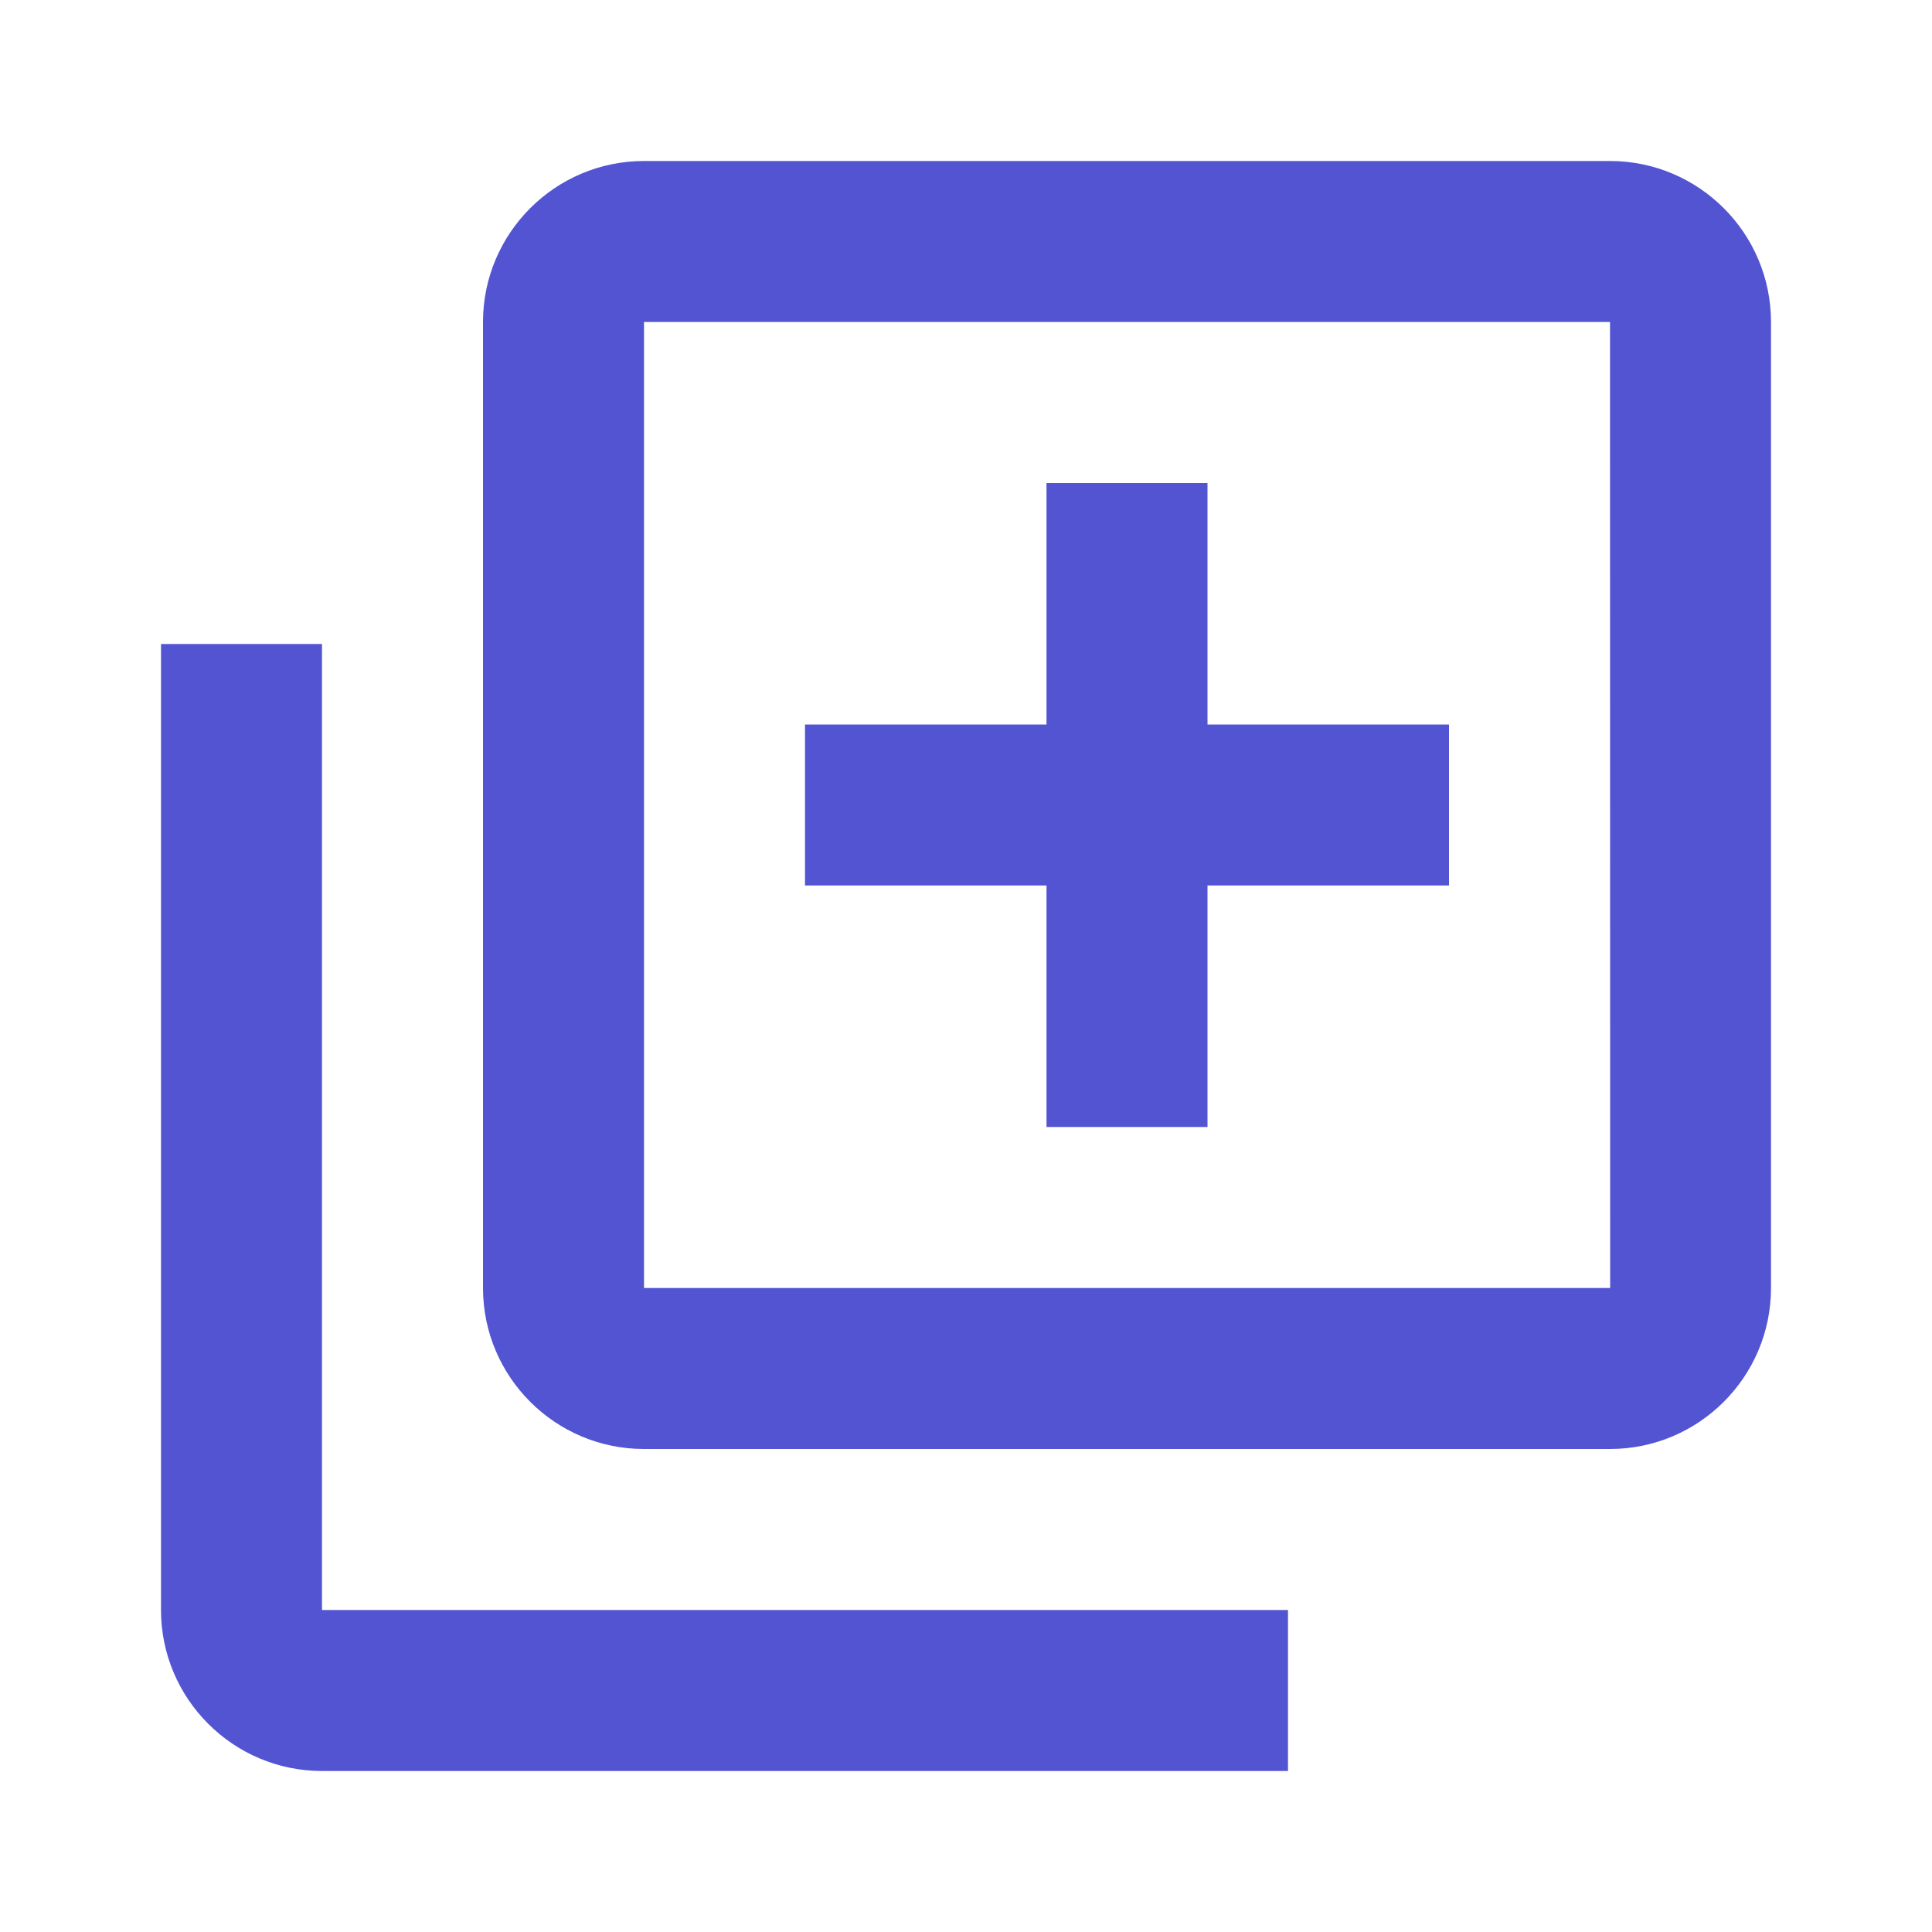
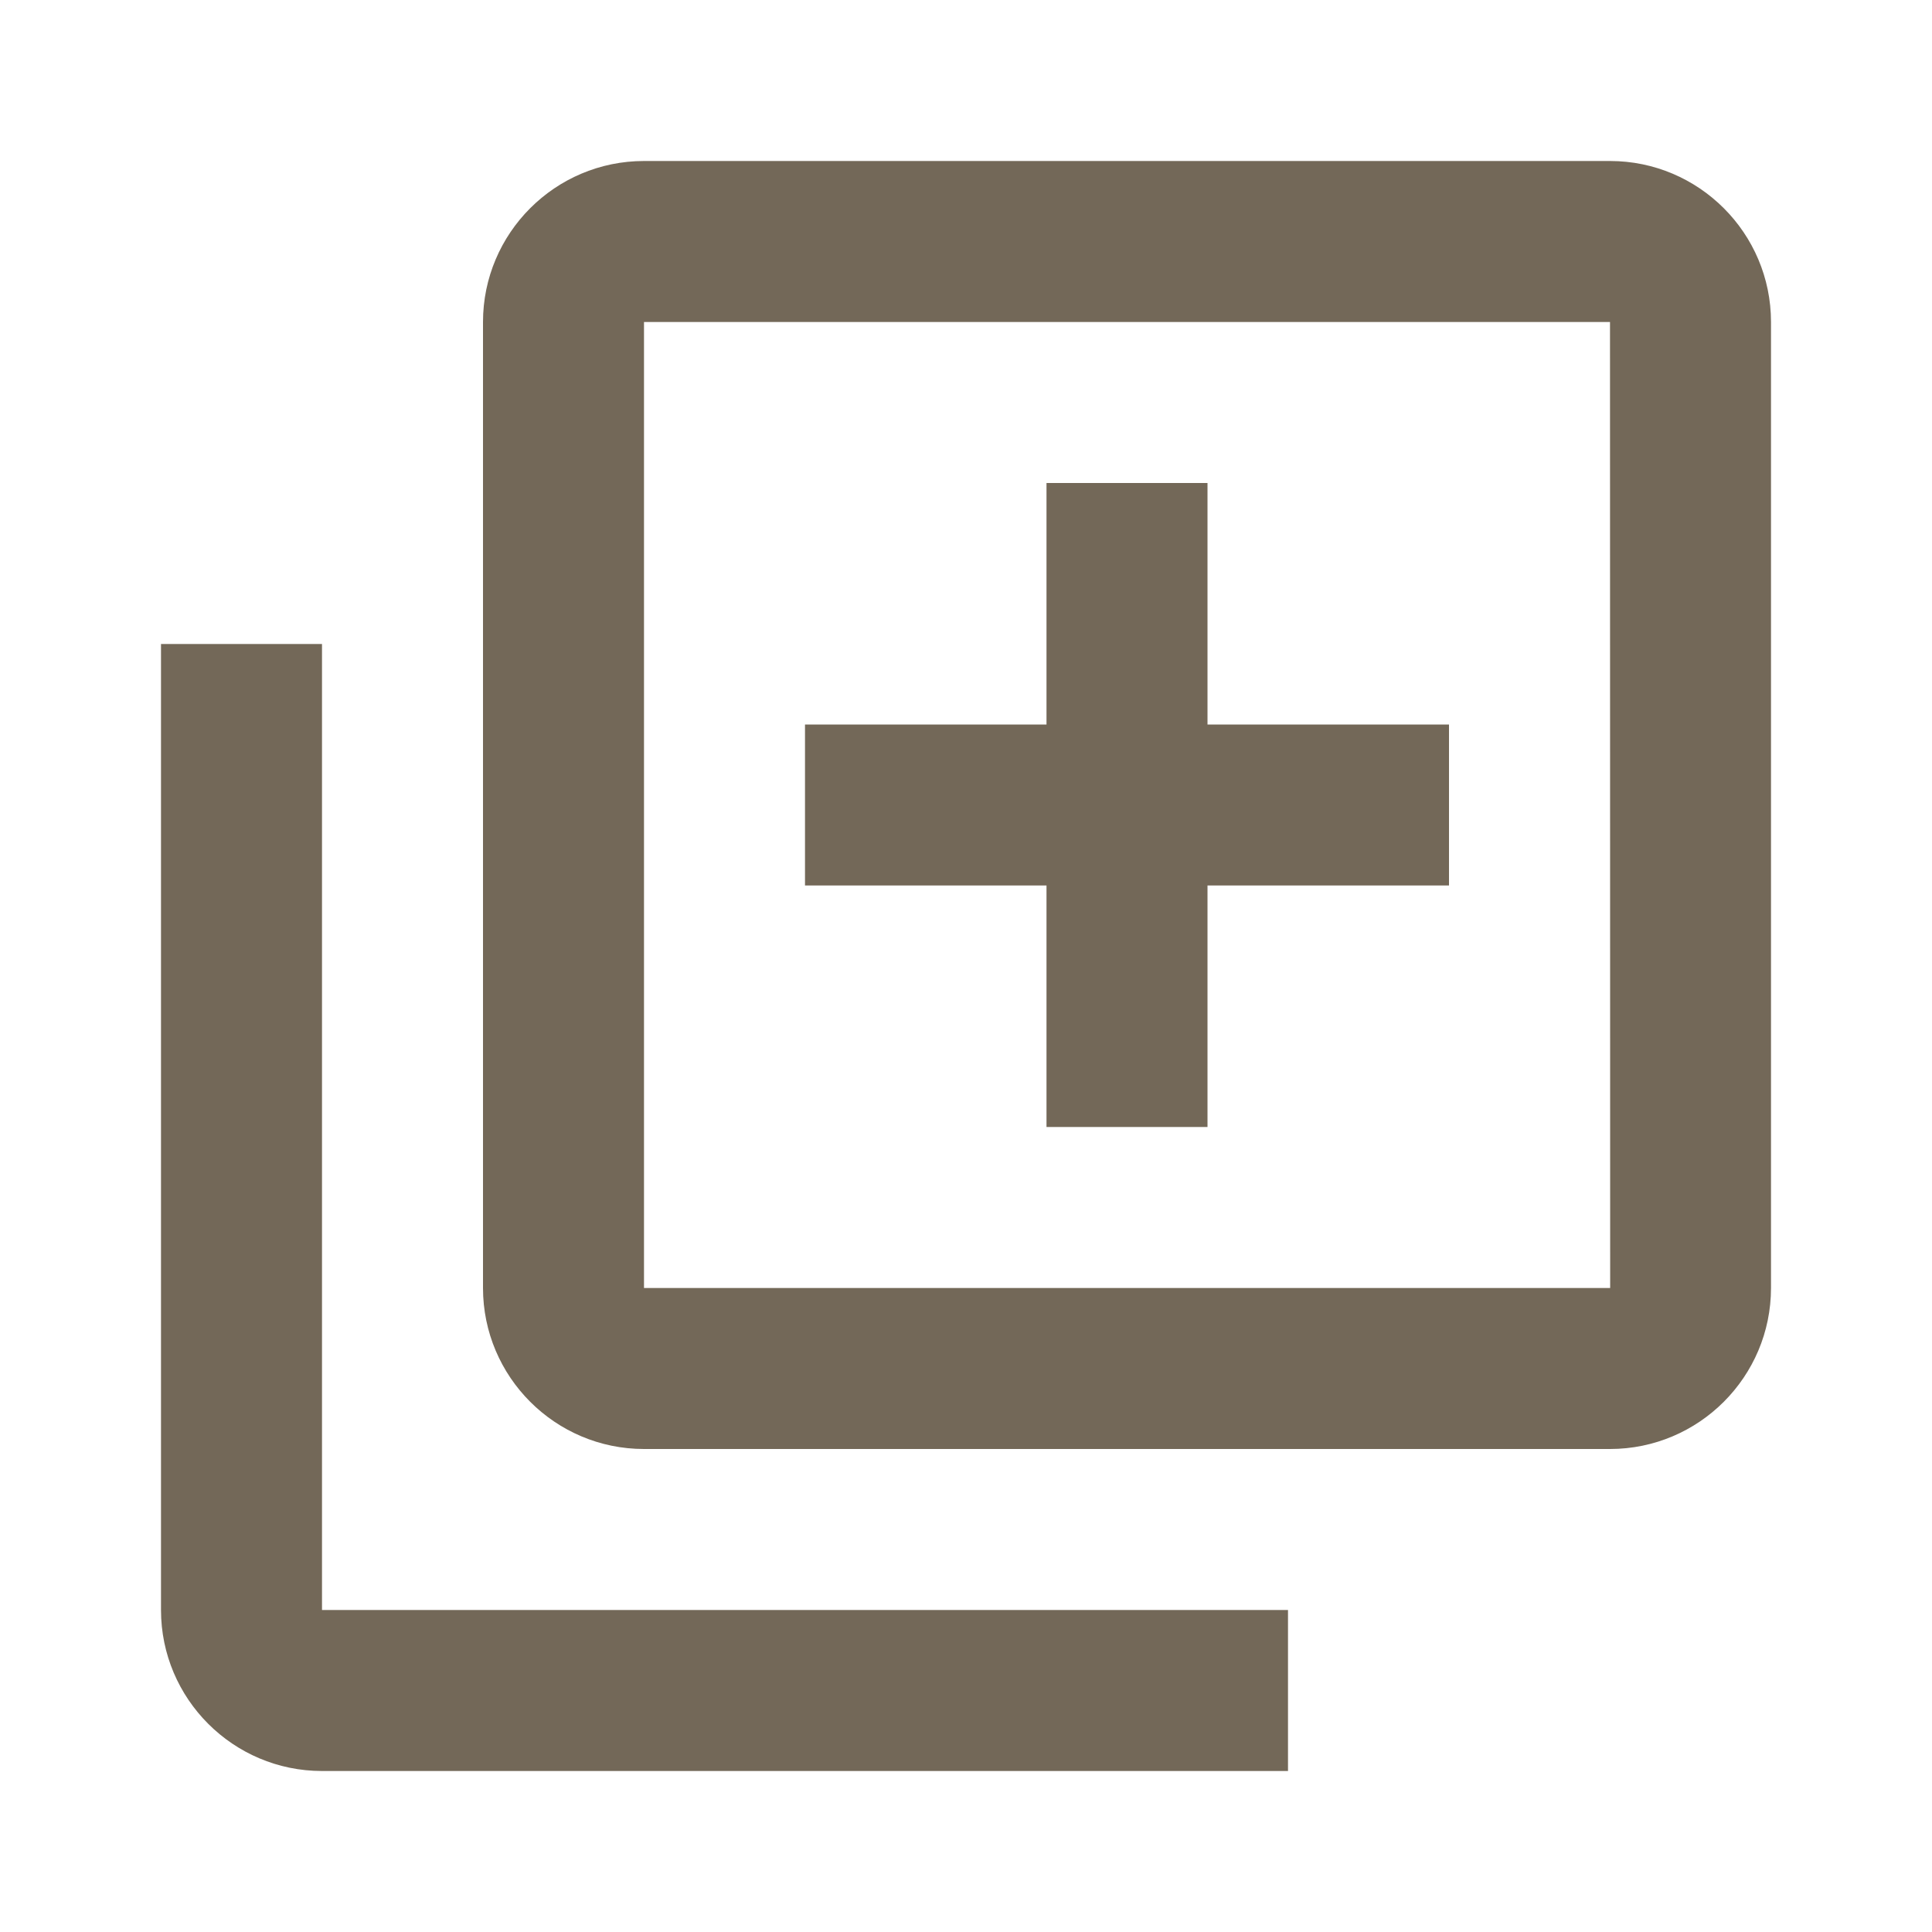
- <svg xmlns="http://www.w3.org/2000/svg" fill="#5354D2" width="800px" height="800px" viewBox="0 0 24 24">
+ <svg xmlns="http://www.w3.org/2000/svg" fill="#736858" width="800px" height="800px" viewBox="0 0 24 24">
  <path d="M20 2H8c-1.103 0-2 .897-2 2v12c0 1.103.897 2 2 2h12c1.103 0 2-.897 2-2V4c0-1.103-.897-2-2-2zM8 16V4h12l.002 12H8z" />
  <path d="M4 8H2v12c0 1.103.897 2 2 2h12v-2H4V8zm11-2h-2v3h-3v2h3v3h2v-3h3V9h-3z" />
</svg>
